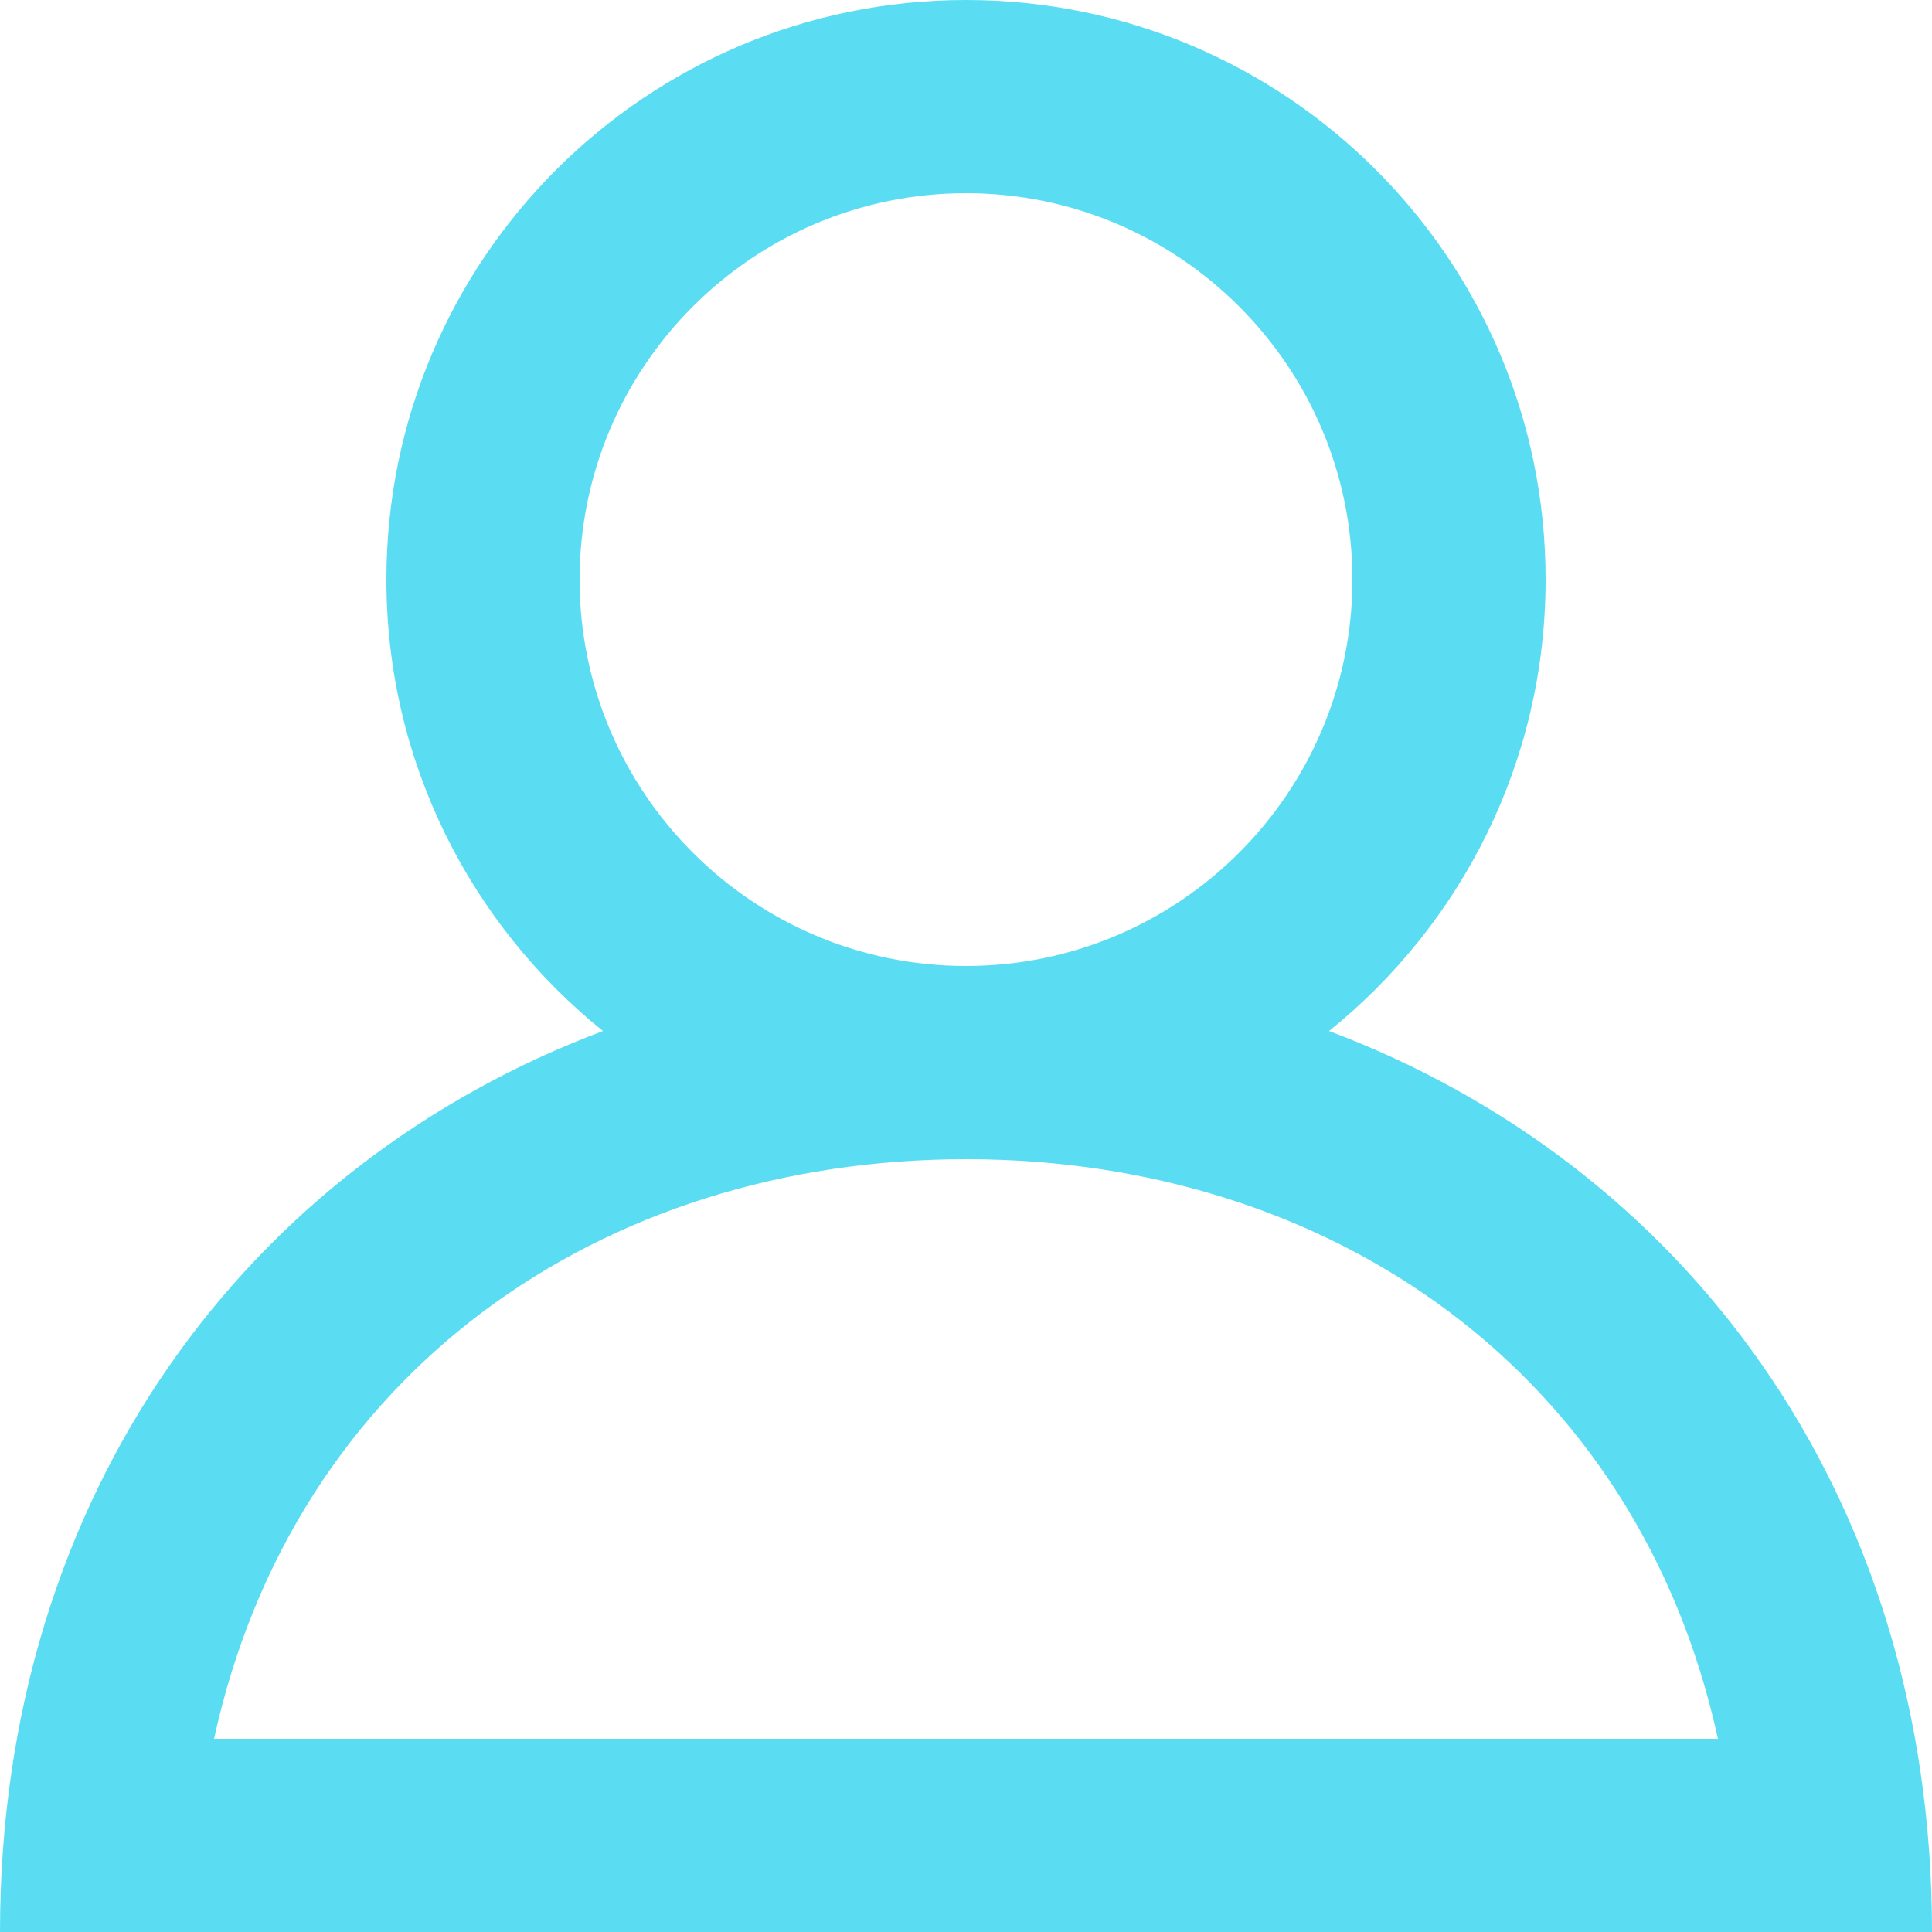
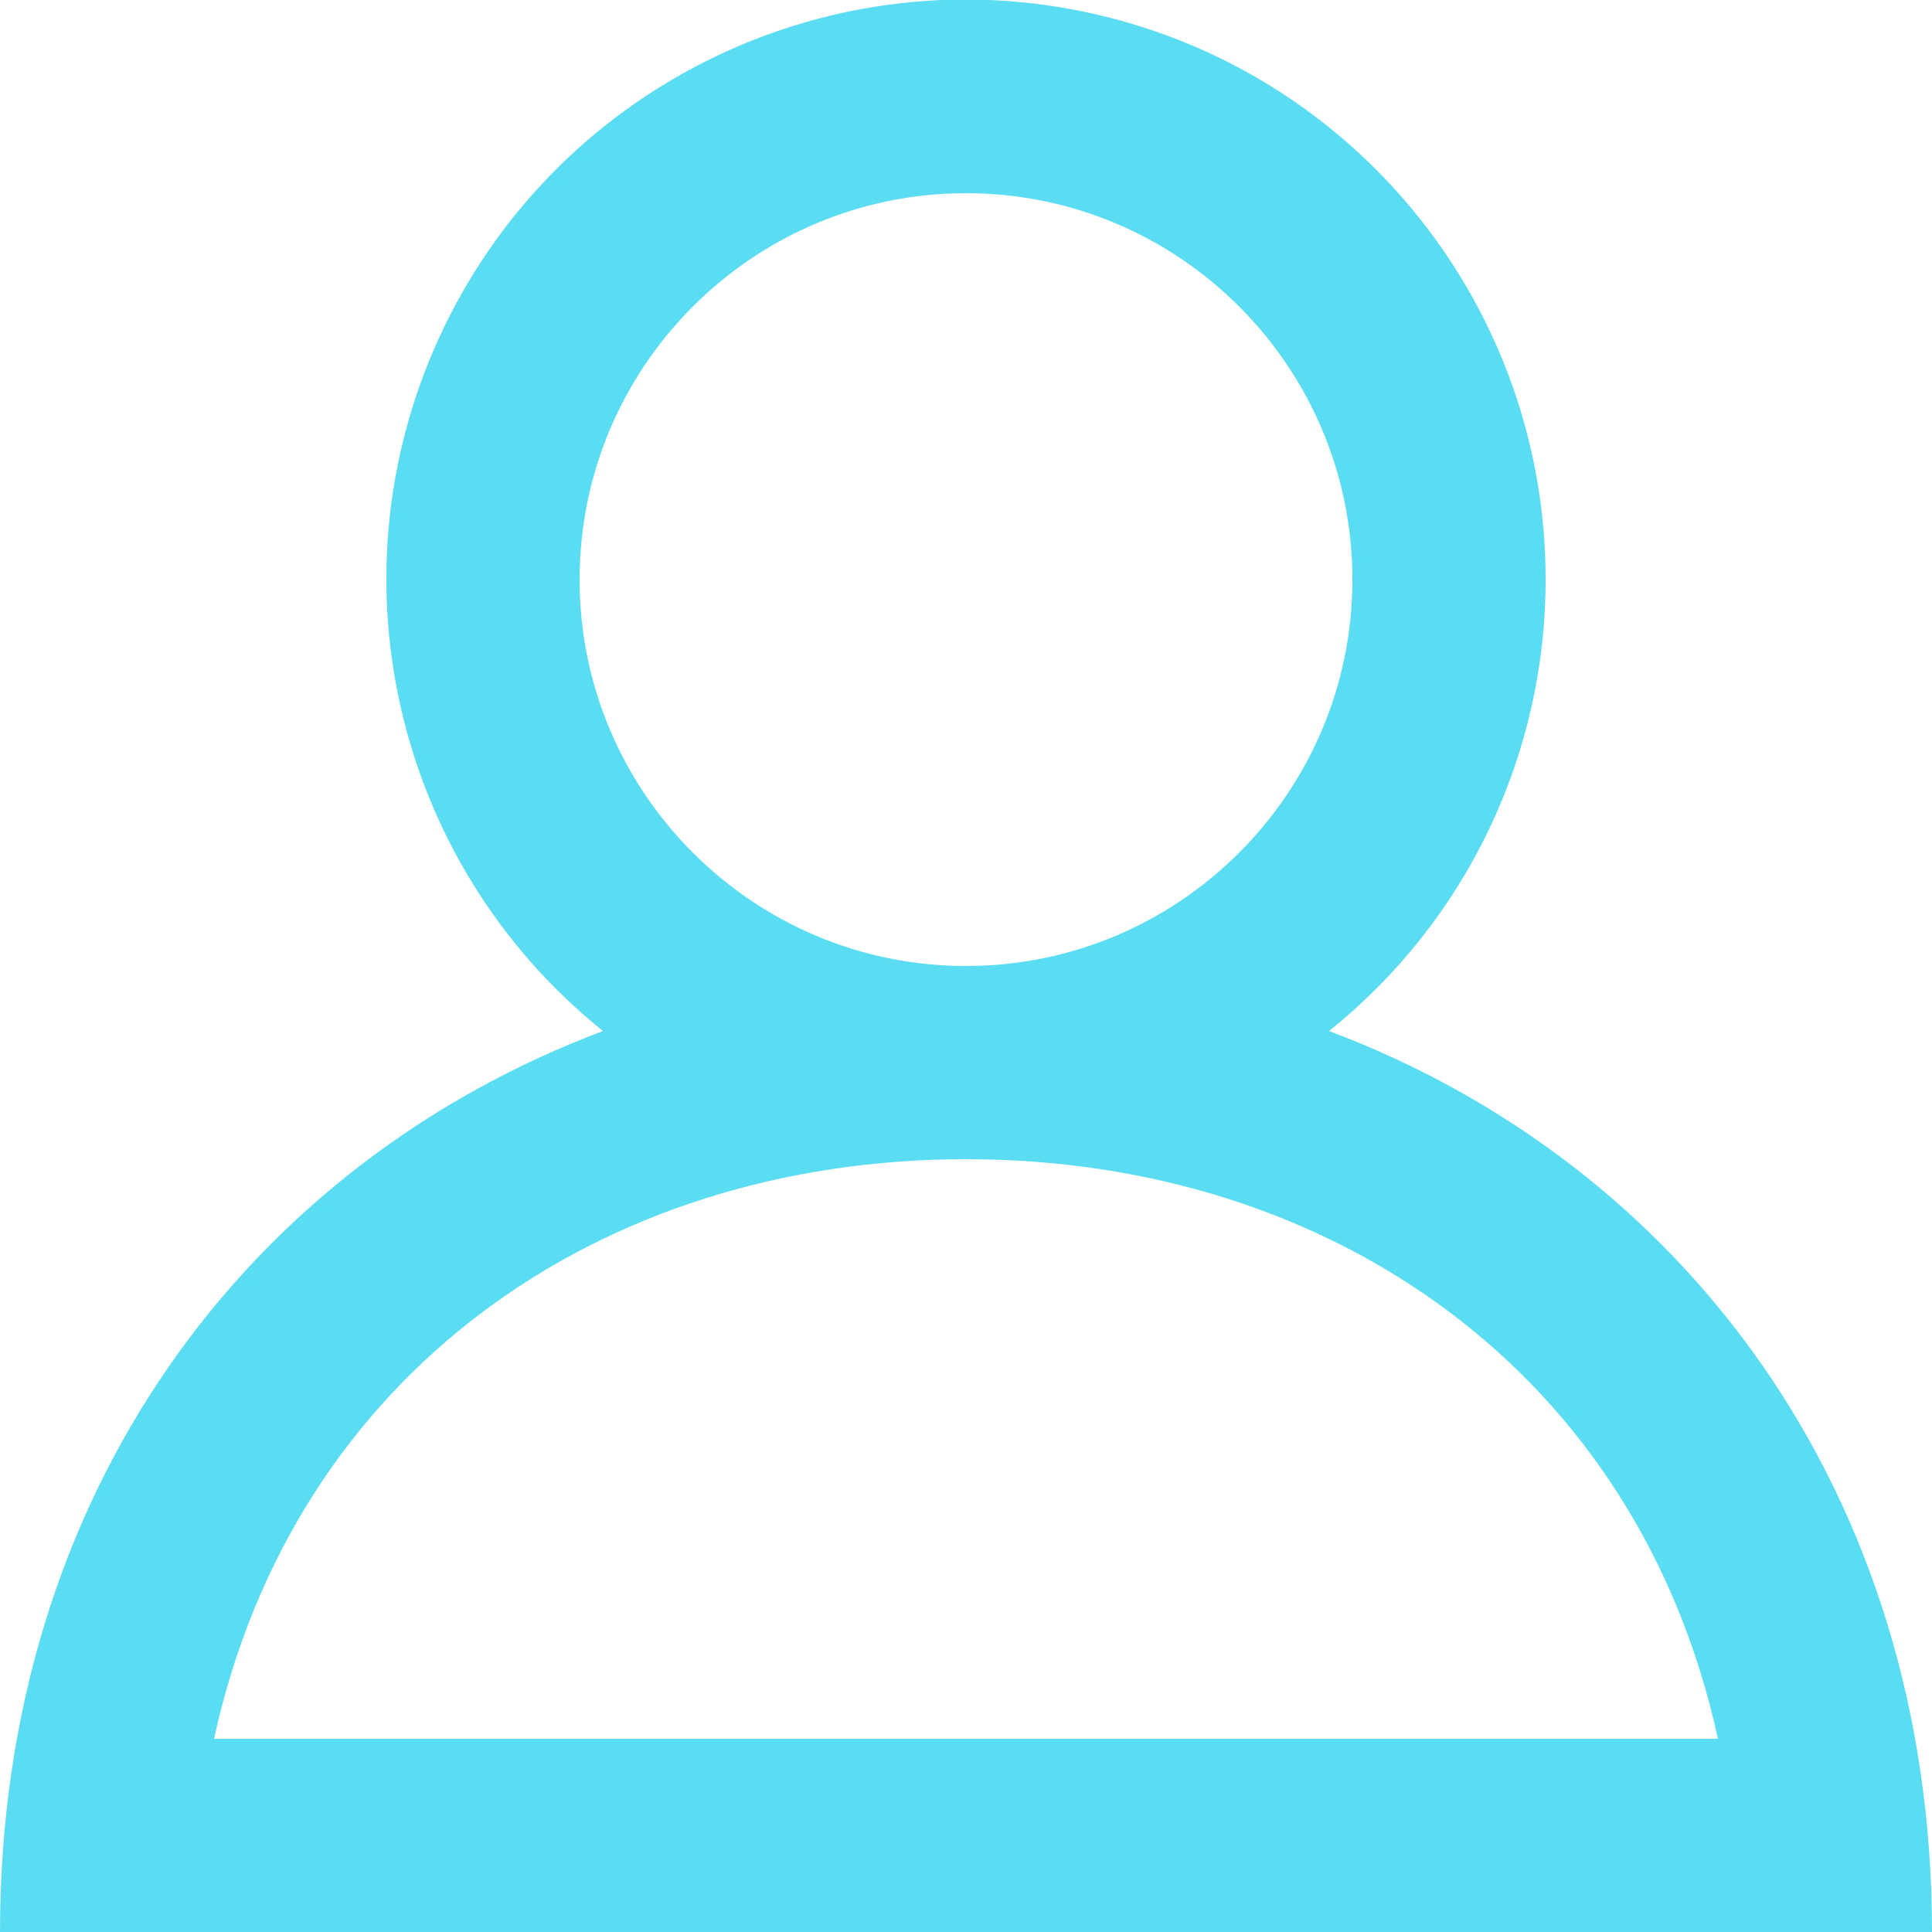
- <svg xmlns="http://www.w3.org/2000/svg" width="20px" height="20px" viewBox="0 0 20 20" version="1.1">
-   <defs />
-   <g id="Page-1" stroke="none" stroke-width="1" fill="none" fill-rule="evenodd">
-     <g id="Dribbble-Light-Preview" transform="translate(-380, -2159)" fill="#5addf3">
-       <g id="icons" transform="translate(56, 160)">
-         <path d="M334,2011 C337.785,2011 340.958,2013.214 341.784,2017 L326.216,2017 C327.042,2013.214 330.215,2011 334,2011 M330,2005 C330,2002.794 331.794,2001 334,2001 C336.206,2001 338,2002.794 338,2005 C338,2007.206 336.206,2009 334,2009 C331.794,2009 330,2007.206 330,2005 M337.758,2009.673 C339.124,2008.574 340,2006.89 340,2005 C340,2001.686 337.314,1999 334,1999 C330.686,1999 328,2001.686 328,2005 C328,2006.89 328.876,2008.574 330.242,2009.673 C326.583,2011.048 324,2014.445 324,2019 L344,2019 C344,2014.445 341.417,2011.048 337.758,2009.673" id="profile-[#1336]" />
-       </g>
-     </g>
-   </g>
+ <svg xmlns="http://www.w3.org/2000/svg" width="20" height="20">
+   <path d="M10 12c3.785 0 6.958 2.214 7.784 6H2.216c.826-3.786 3.999-6 7.784-6M6 6c0-2.206 1.794-4 4-4s4 1.794 4 4-1.794 4-4 4-4-1.794-4-4m7.758 4.673A5.983 5.983 0 0016 6a6 6 0 10-9.758 4.673C2.583 12.048 0 15.445 0 20h20c0-4.555-2.583-7.952-6.242-9.327" fill="#5addf3" fill-rule="evenodd" />
</svg>
